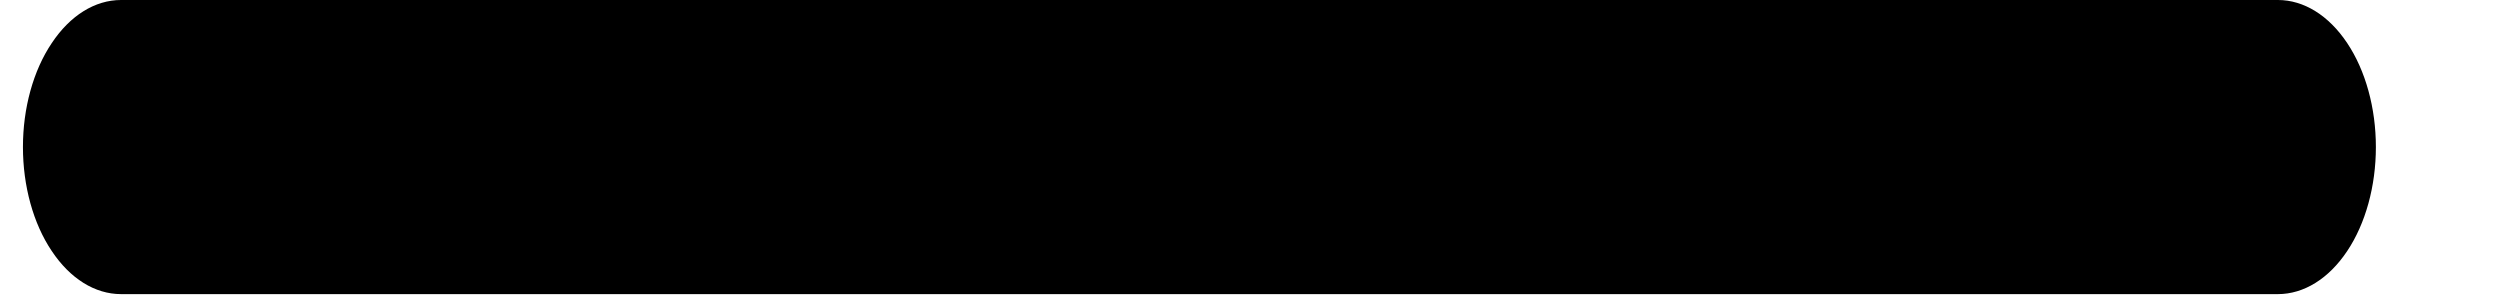
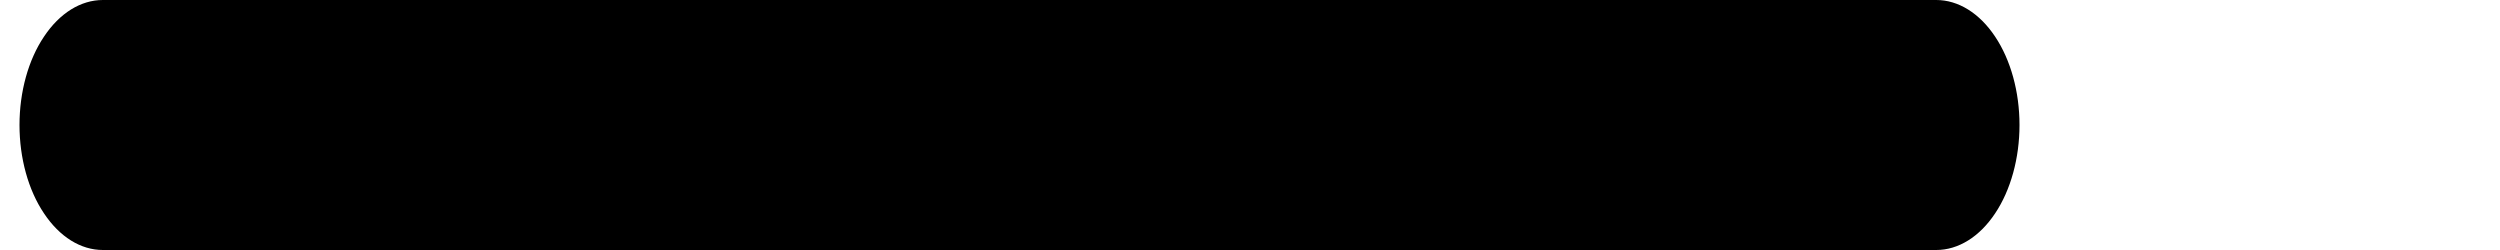
- <svg xmlns="http://www.w3.org/2000/svg" width="17" height="2" viewBox="0 0 17 2" fill="none">
+ <svg xmlns="http://www.w3.org/2000/svg" width="20" height="2" viewBox="0 0 20 2" fill="none">
  <path d="M0.823 2H15.49C15.666 2 15.836 1.895 15.961 1.707C16.086 1.52 16.156 1.265 16.156 1C16.156 0.735 16.086 0.48 15.961 0.293C15.836 0.105 15.666 0 15.49 0H0.823C0.646 0 0.477 0.105 0.352 0.293C0.226 0.48 0.156 0.735 0.156 1C0.156 1.265 0.226 1.52 0.352 1.707C0.477 1.895 0.646 2 0.823 2Z" fill="black" />
</svg>
